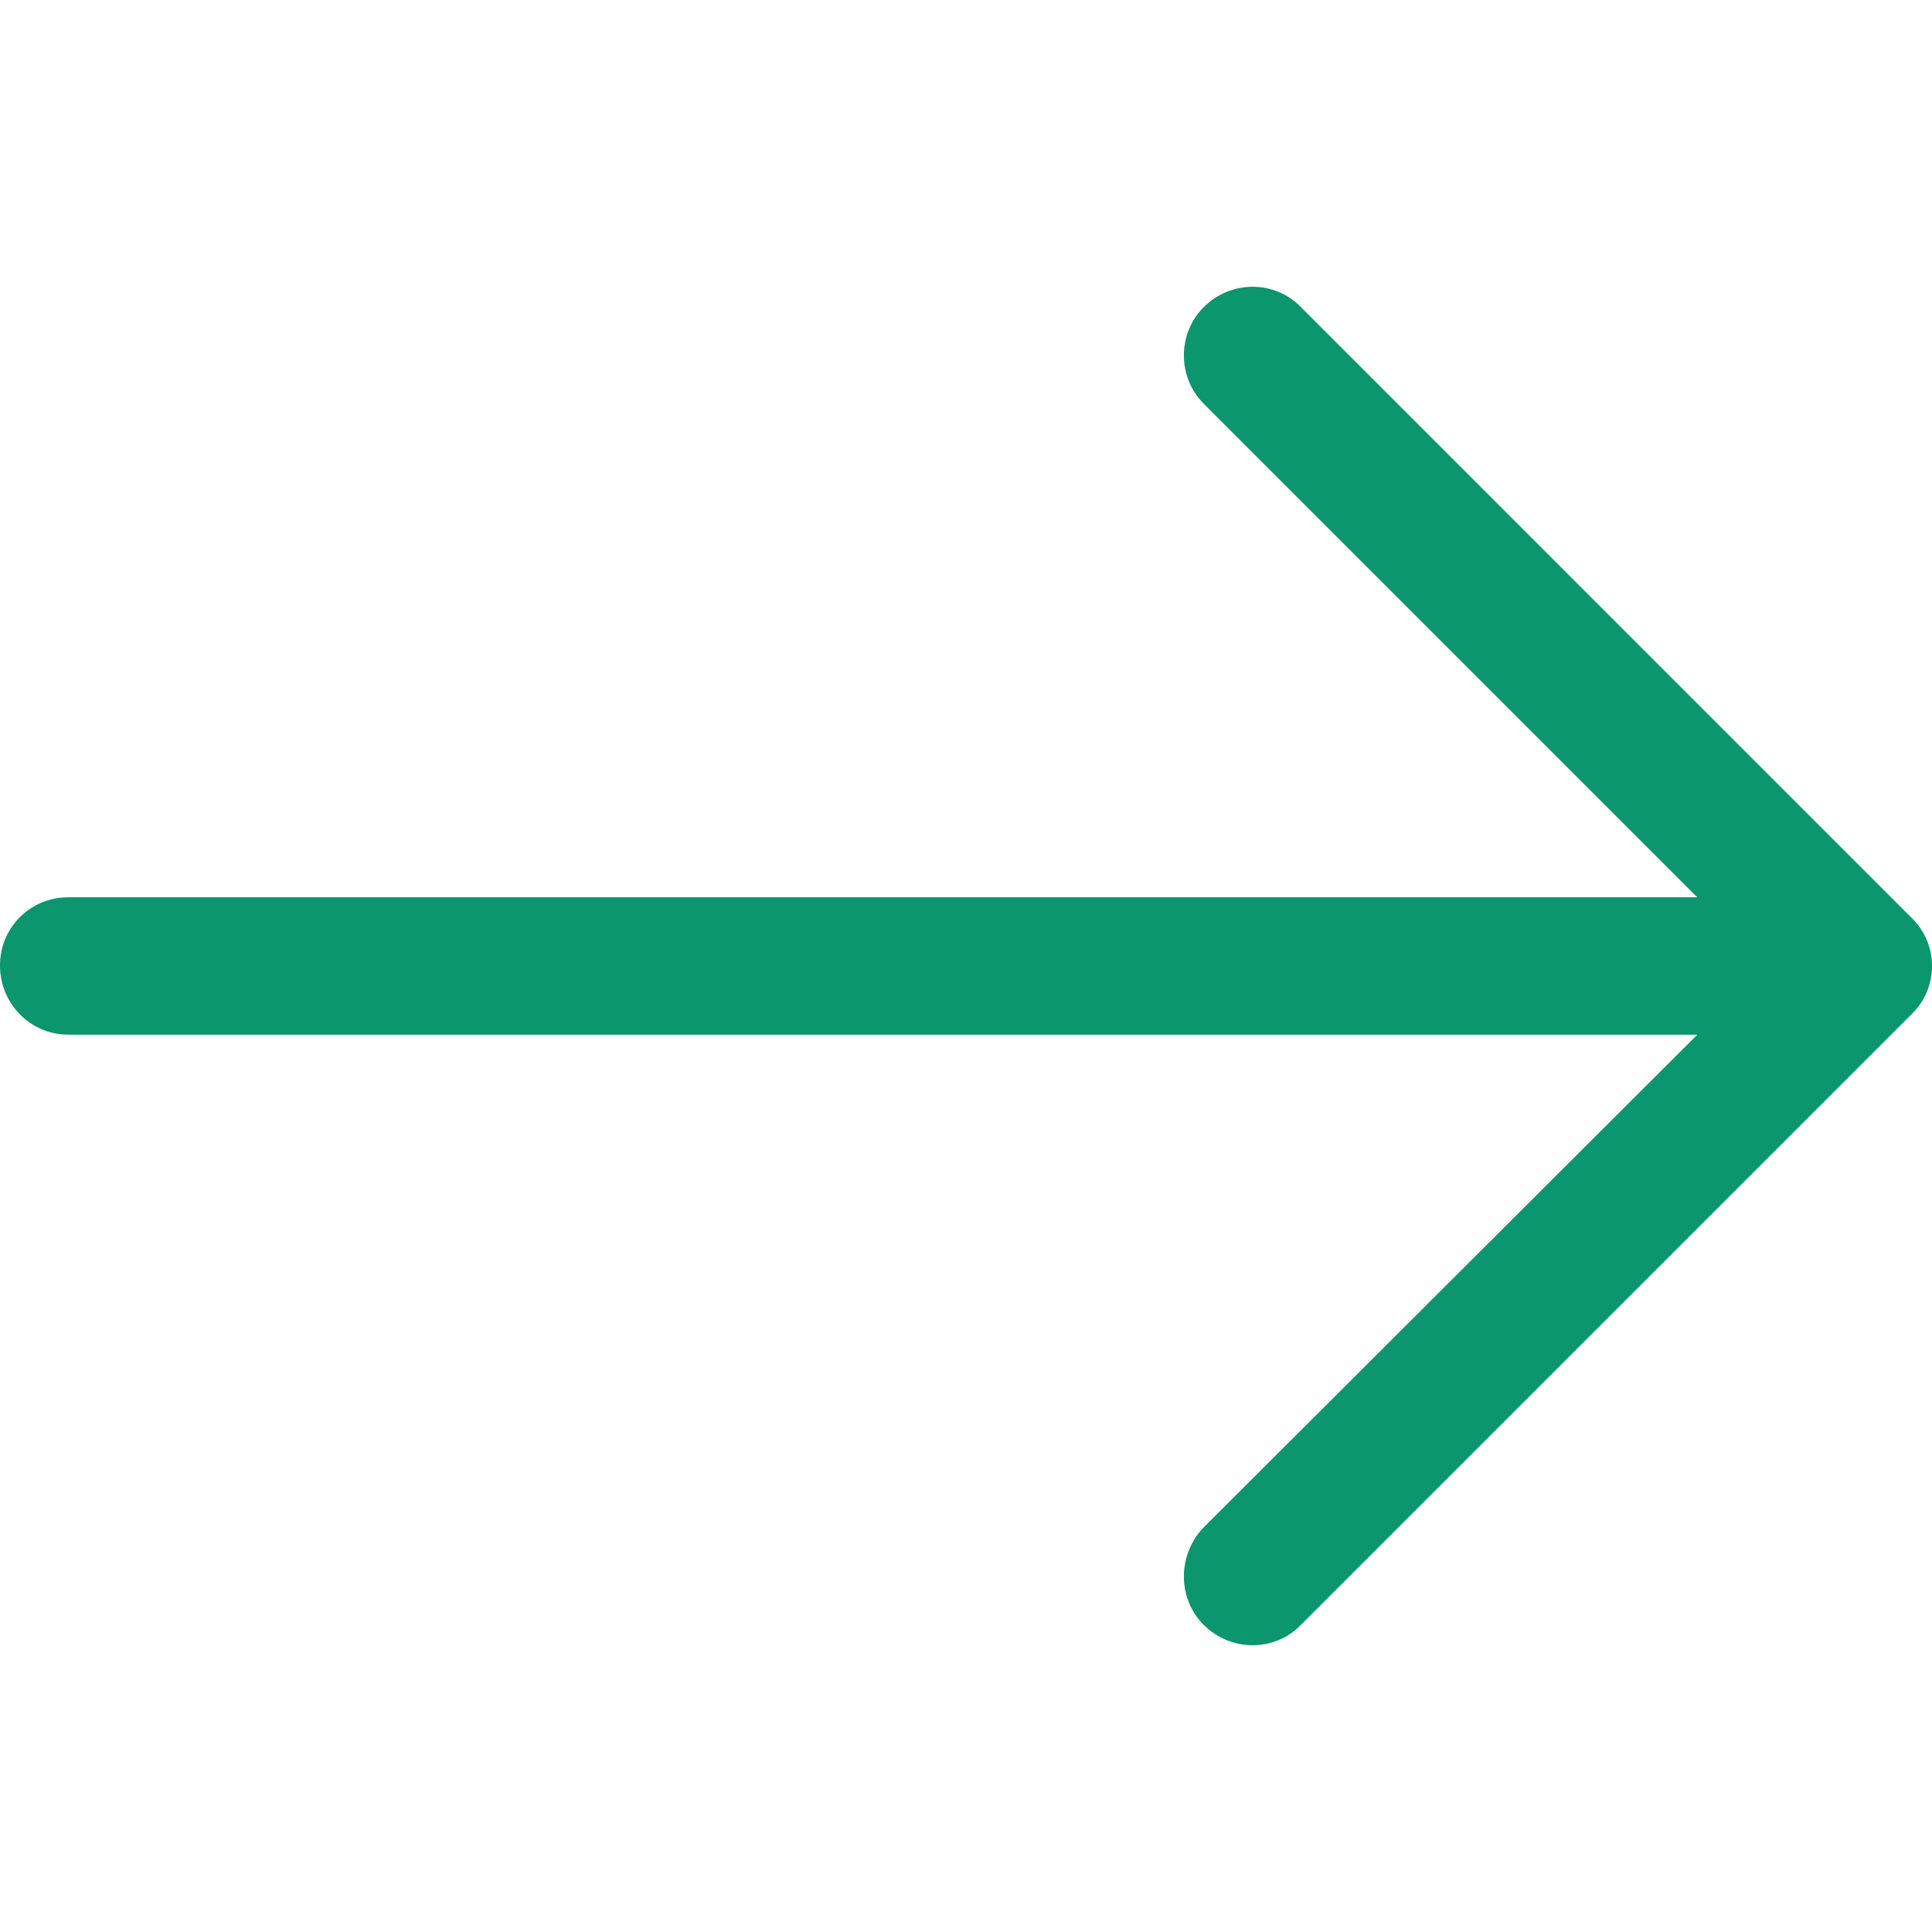
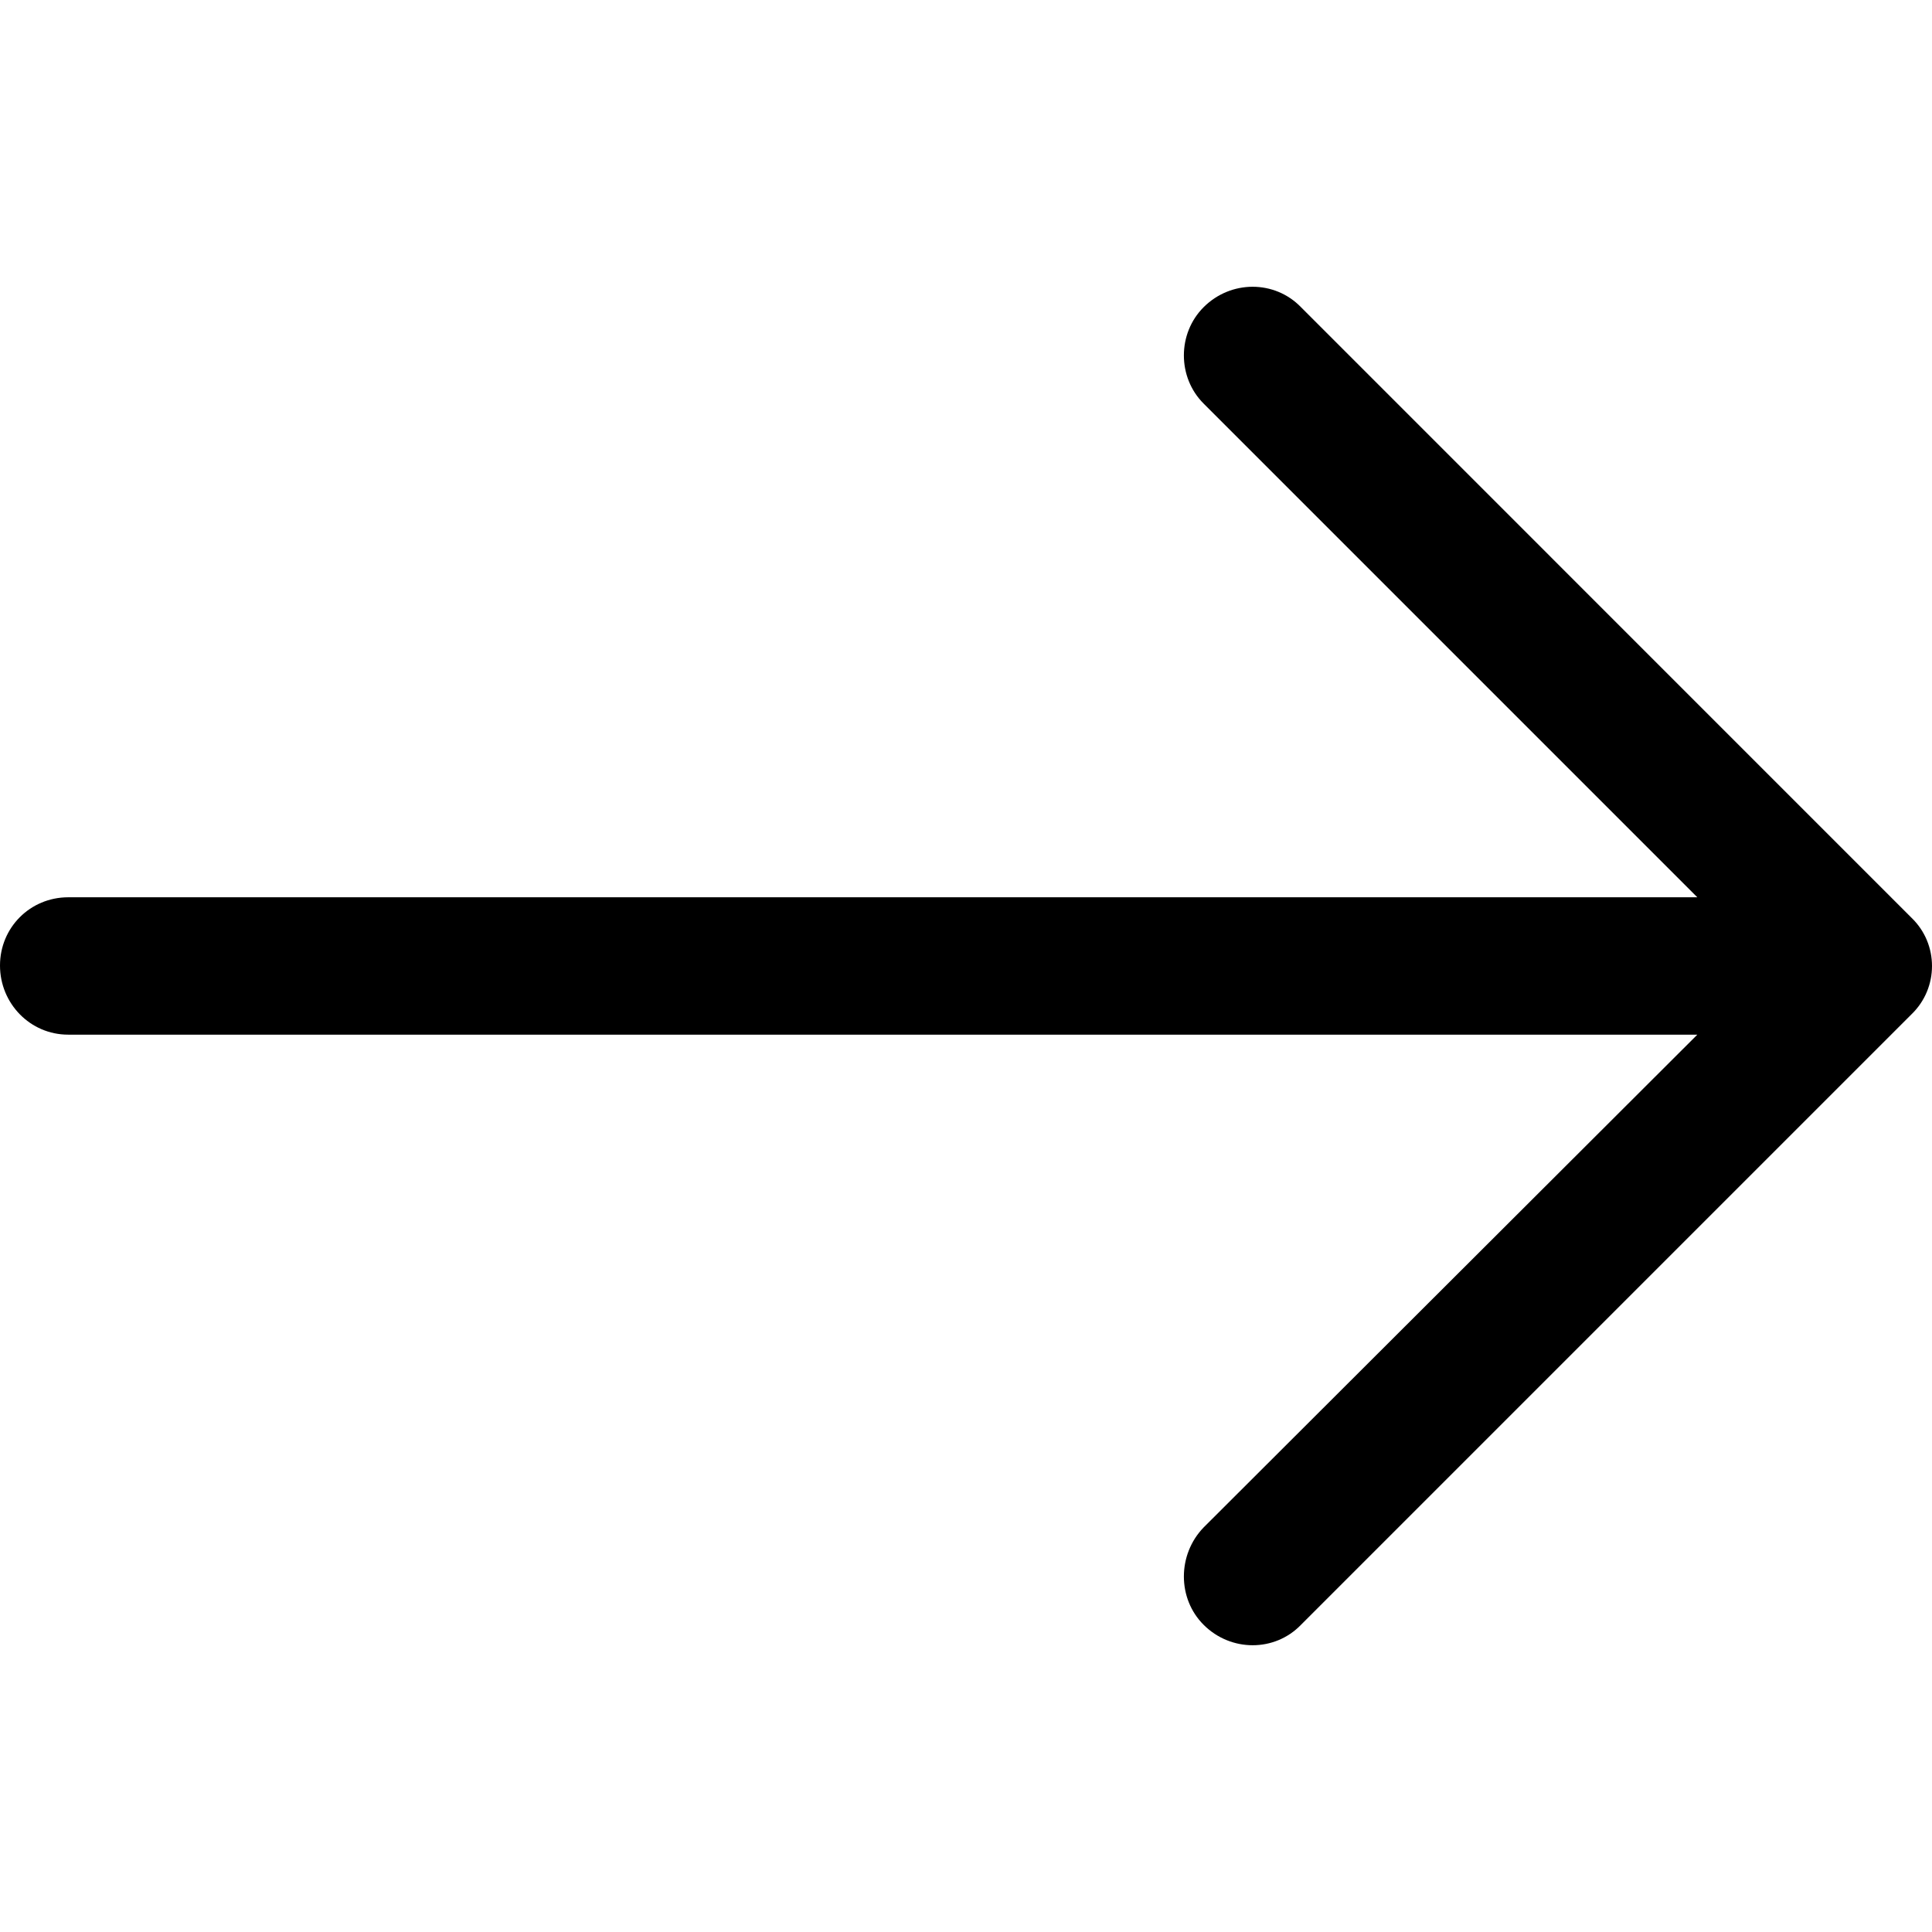
<svg xmlns="http://www.w3.org/2000/svg" version="1.1" id="Capa_1" x="0px" y="0px" viewBox="0 0 31.49 31.49" style="enable-background:new 0 0 31.49 31.49;" xml:space="preserve">
-   <path style="fill:#0b966d;" d="M21.205,5.007c-0.429-0.444-1.143-0.444-1.587,0c-0.429,0.429-0.429,1.143,0,1.571l8.047,8.047H1.111  C0.492,14.626,0,15.118,0,15.737c0,0.619,0.492,1.127,1.111,1.127h26.554l-8.047,8.032c-0.429,0.444-0.429,1.159,0,1.587  c0.444,0.444,1.159,0.444,1.587,0l9.952-9.952c0.444-0.429,0.444-1.143,0-1.571L21.205,5.007z" />
+   <path style="fill:#00000;" d="M21.205,5.007c-0.429-0.444-1.143-0.444-1.587,0c-0.429,0.429-0.429,1.143,0,1.571l8.047,8.047H1.111  C0.492,14.626,0,15.118,0,15.737c0,0.619,0.492,1.127,1.111,1.127h26.554l-8.047,8.032c-0.429,0.444-0.429,1.159,0,1.587  c0.444,0.444,1.159,0.444,1.587,0l9.952-9.952c0.444-0.429,0.444-1.143,0-1.571L21.205,5.007z" />
  <g>
</g>
  <g>
</g>
  <g>
</g>
  <g>
</g>
  <g>
</g>
  <g>
</g>
  <g>
</g>
  <g>
</g>
  <g>
</g>
  <g>
</g>
  <g>
</g>
  <g>
</g>
  <g>
</g>
  <g>
</g>
  <g>
</g>
</svg>
